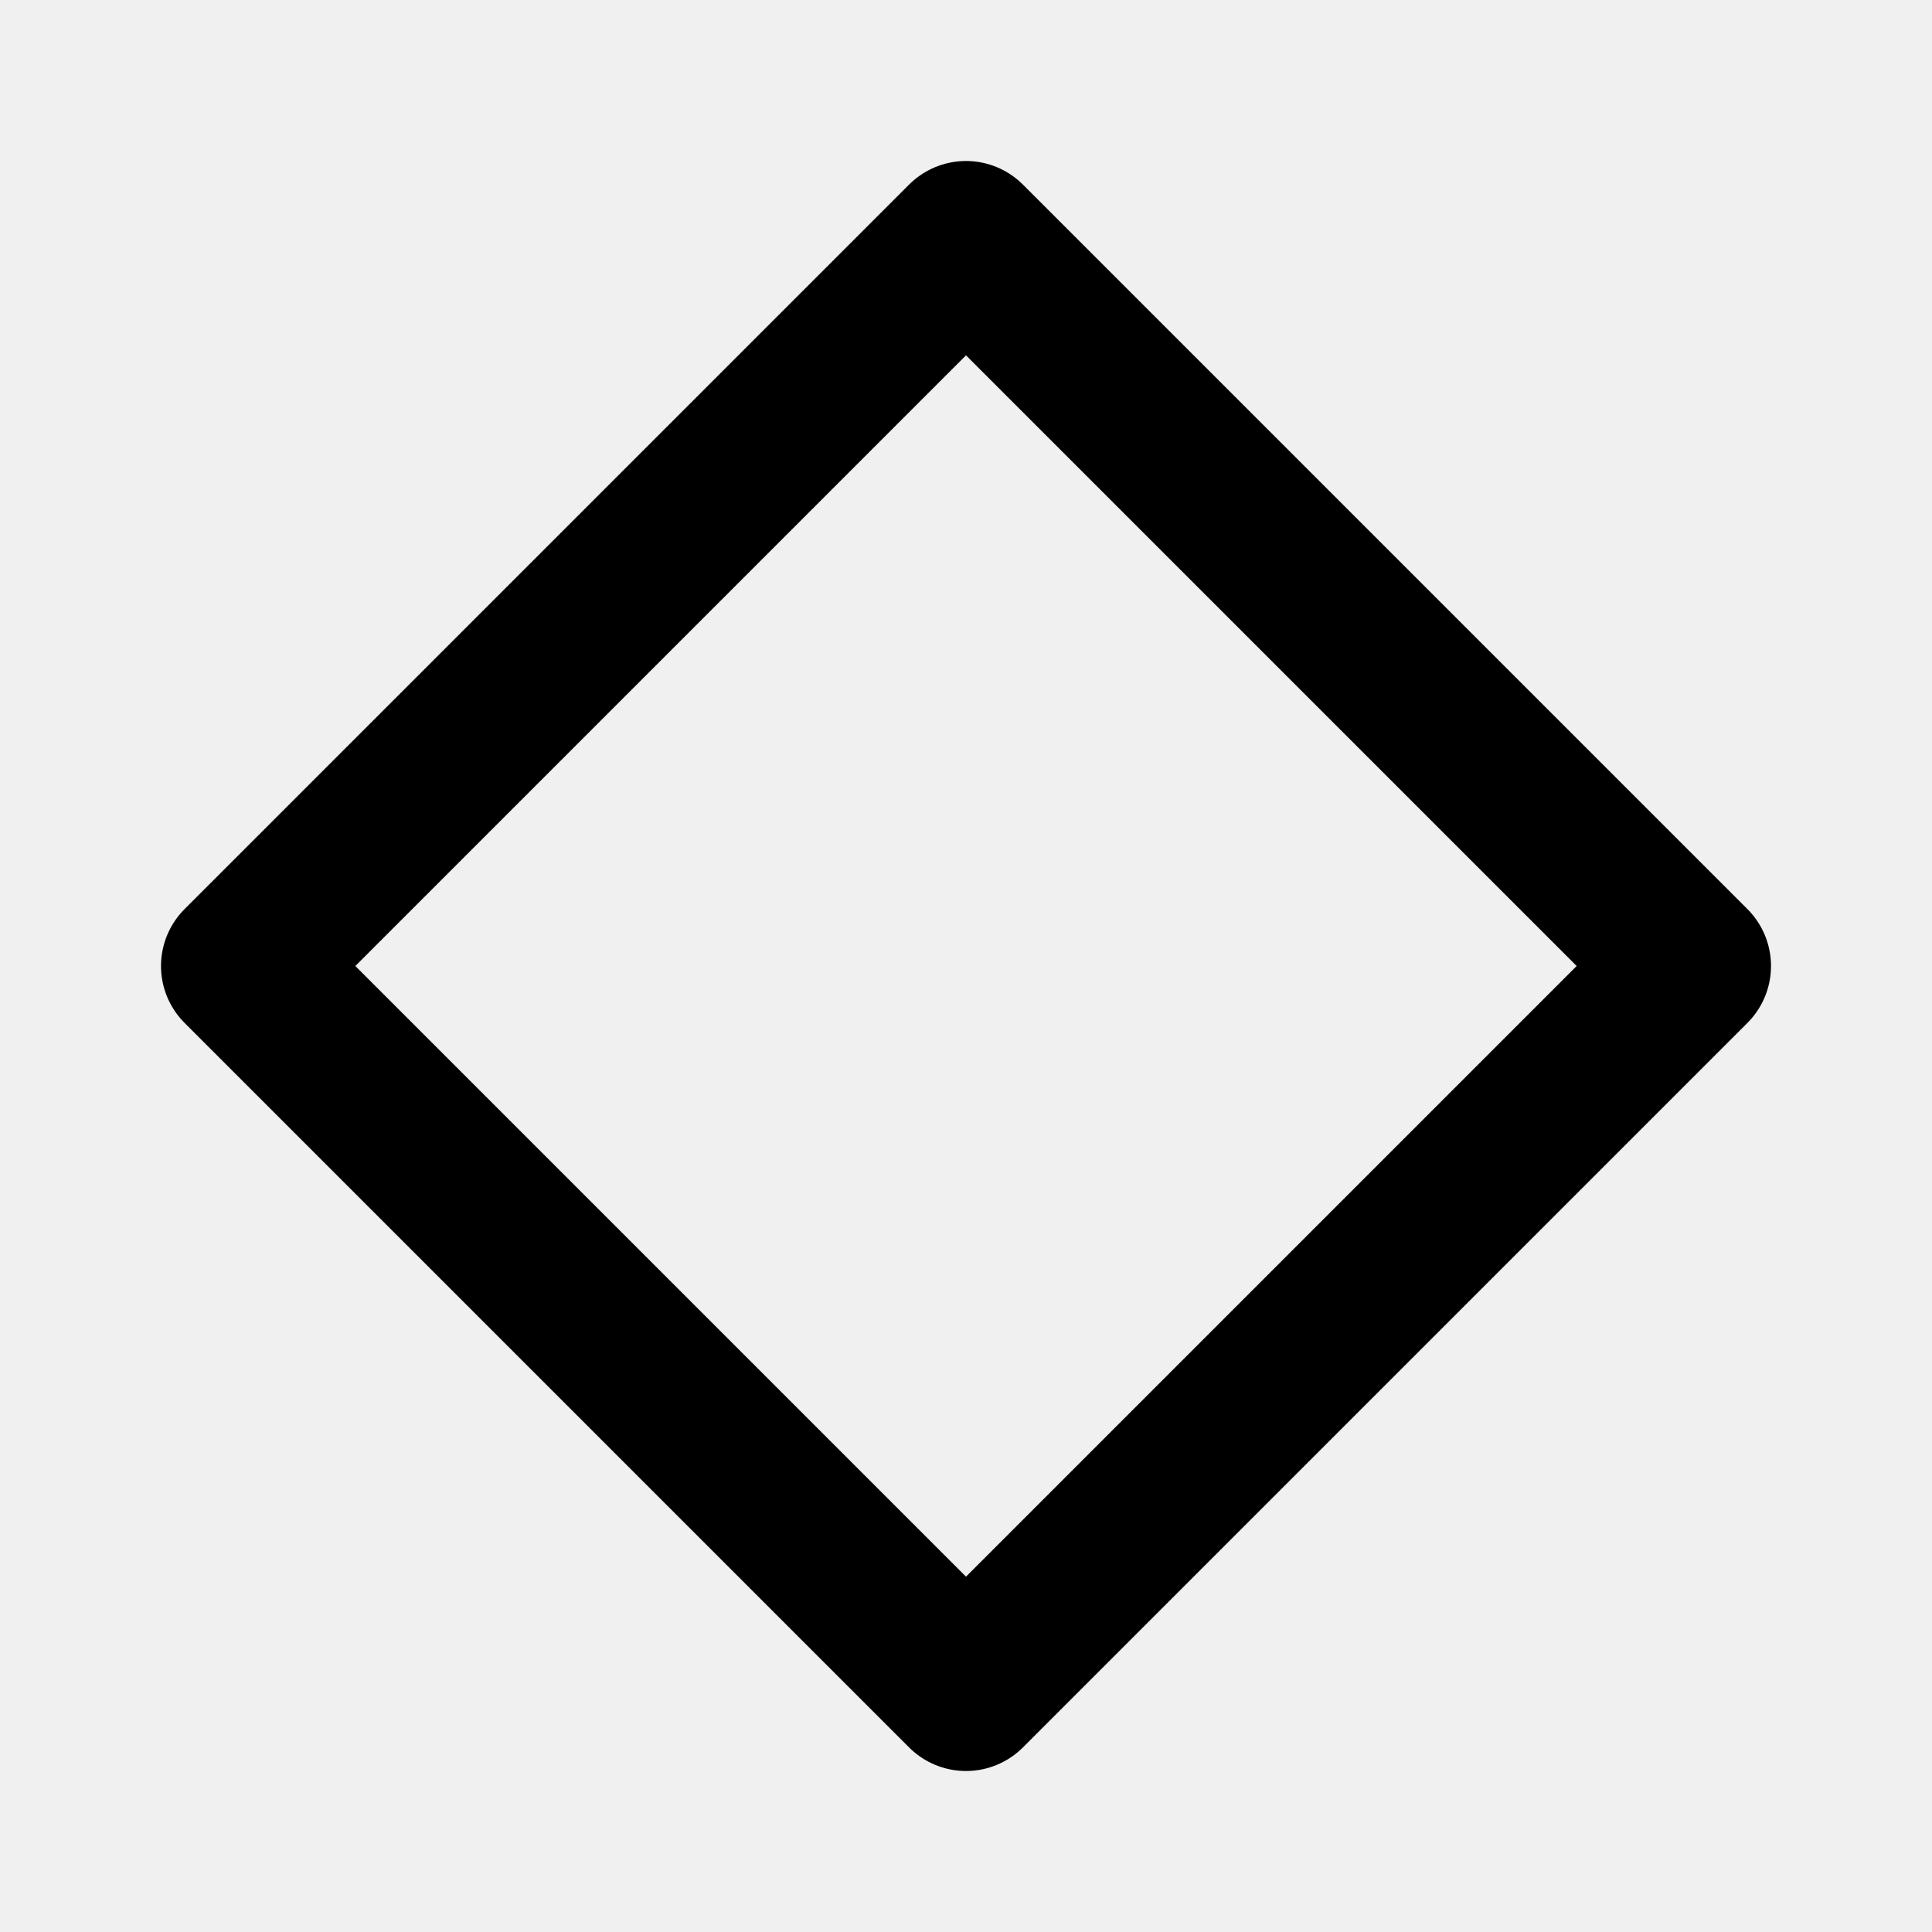
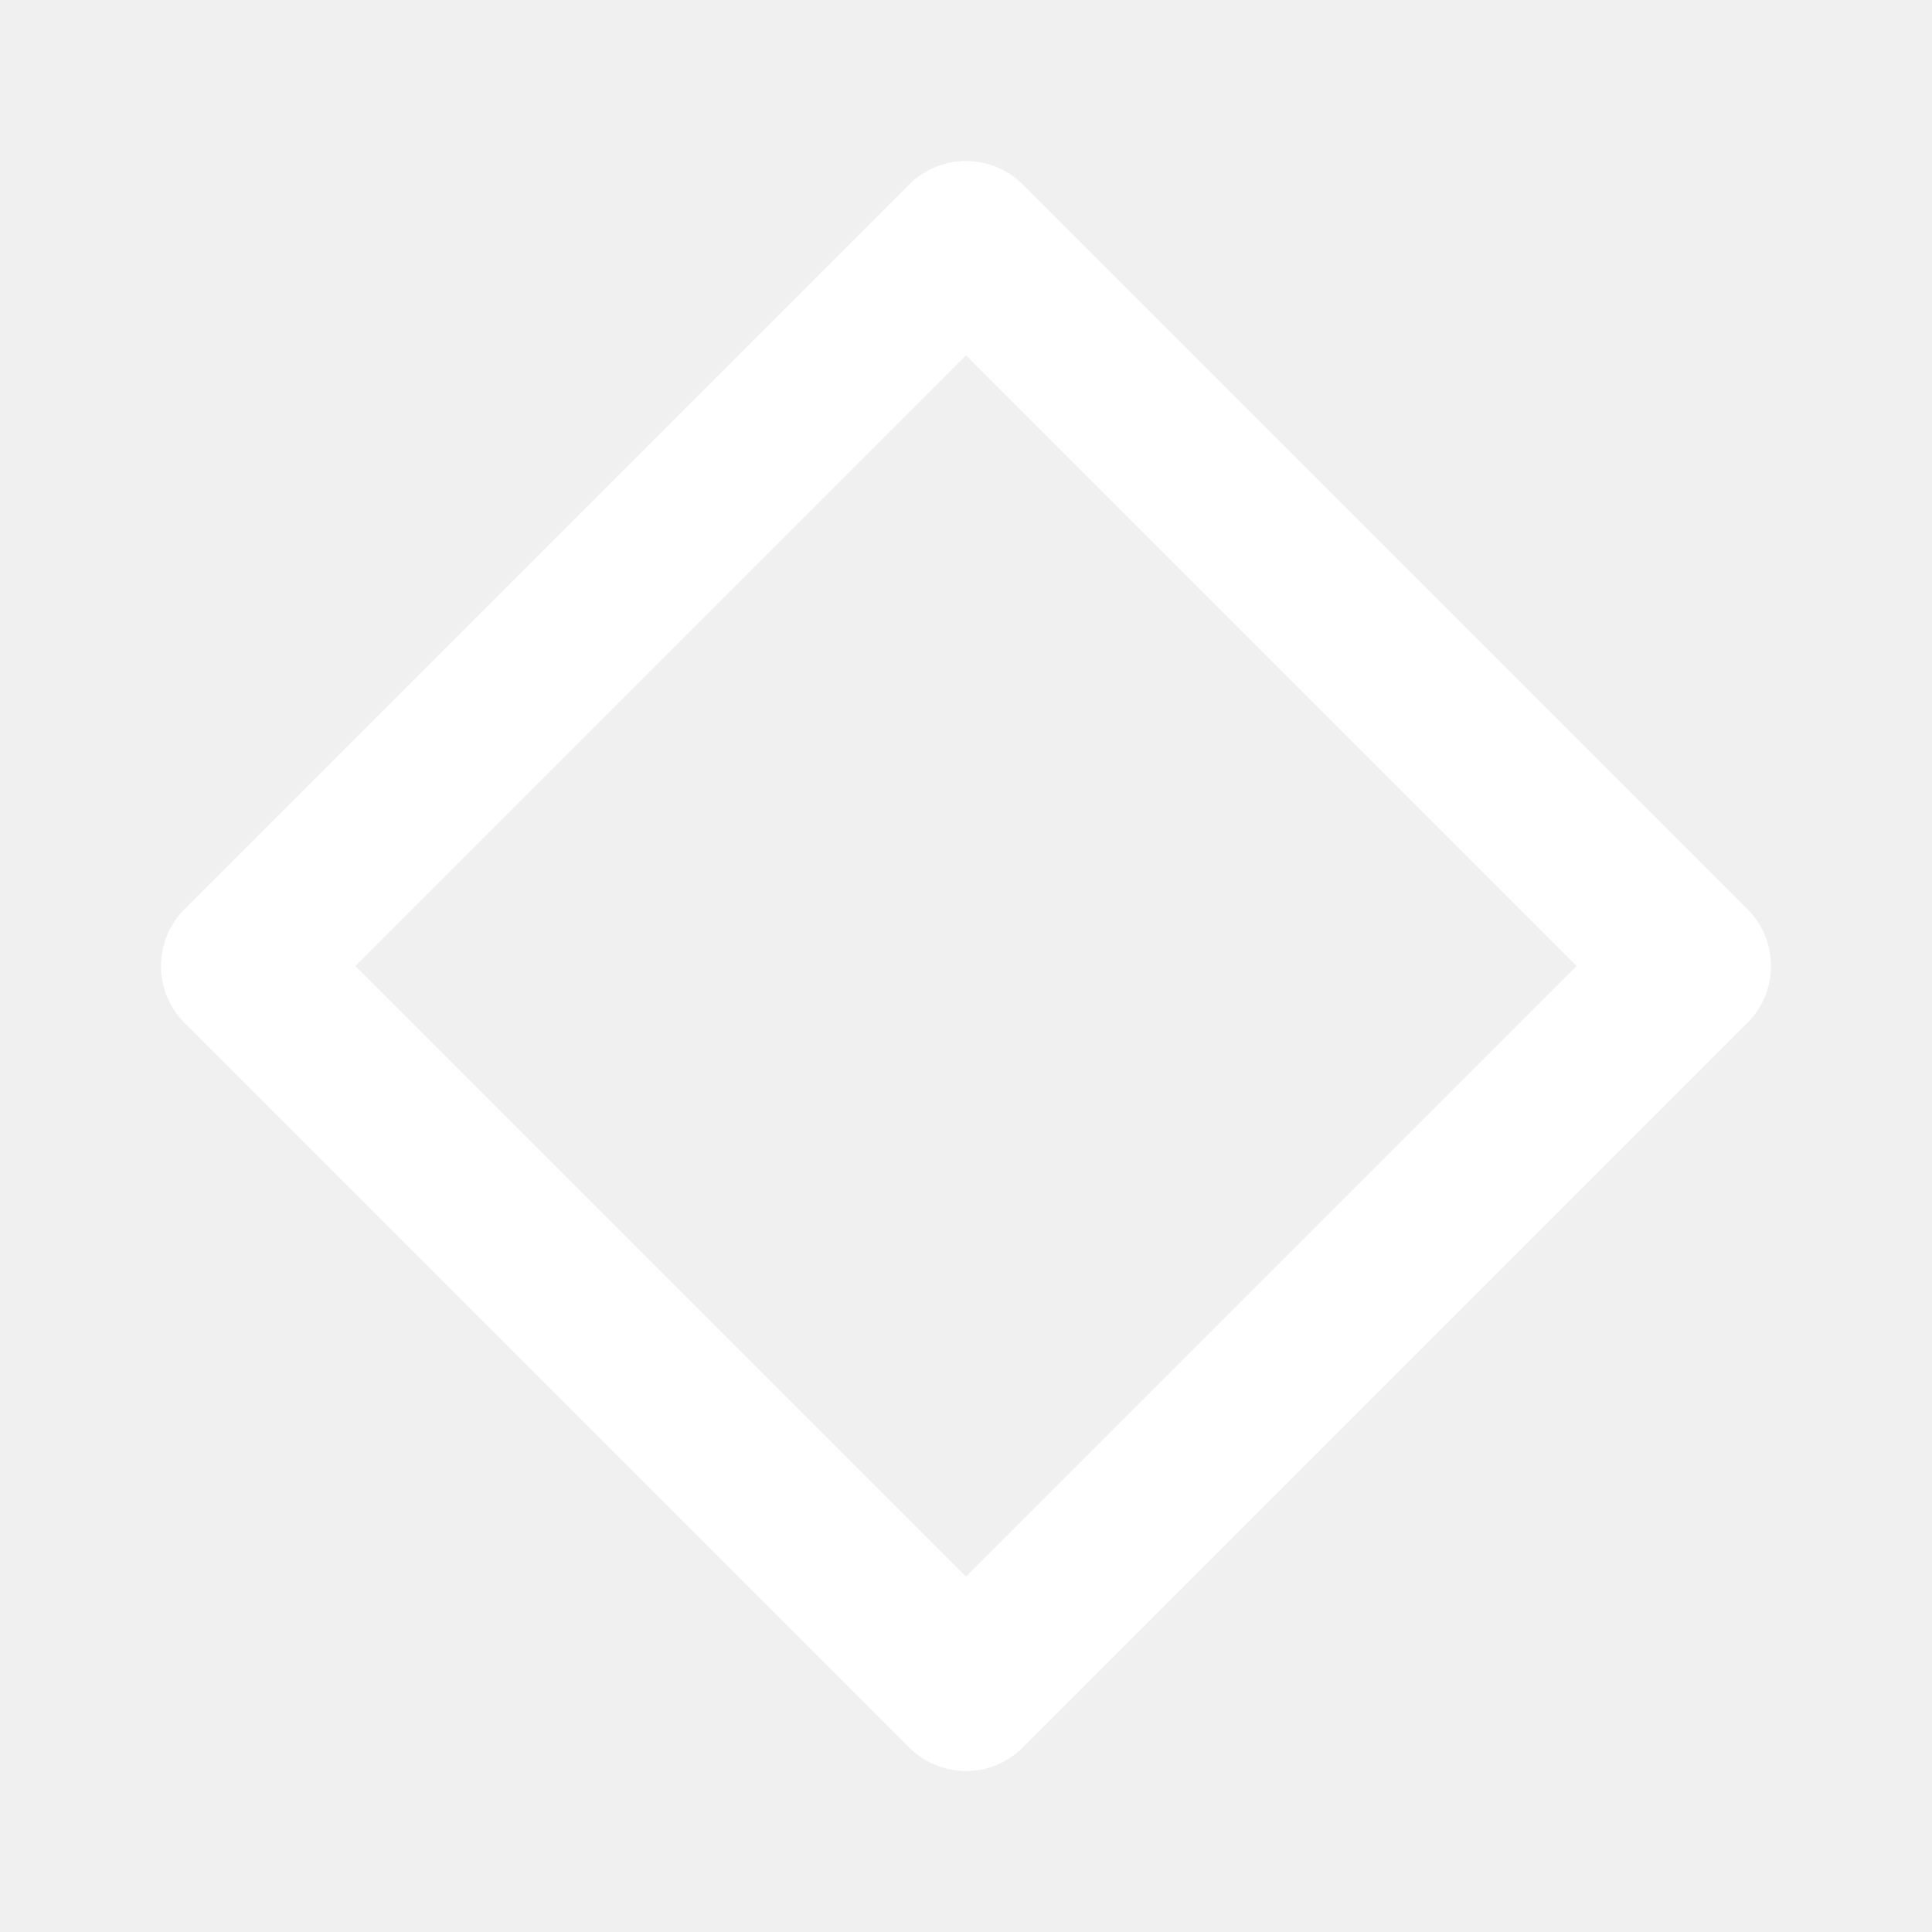
- <svg xmlns="http://www.w3.org/2000/svg" viewBox="0 0 24 24" fill="none" stroke="currentColor" stroke-width="2" stroke-linecap="round" stroke-linejoin="round">
+ <svg xmlns="http://www.w3.org/2000/svg" viewBox="0 0 24 24" fill="none" stroke="#FFFFFF" stroke-width="2" stroke-linecap="round" stroke-linejoin="round">
  <path d="M 12 3 L 21 12 L 12 21 L 3 12 Z" />
</svg>
